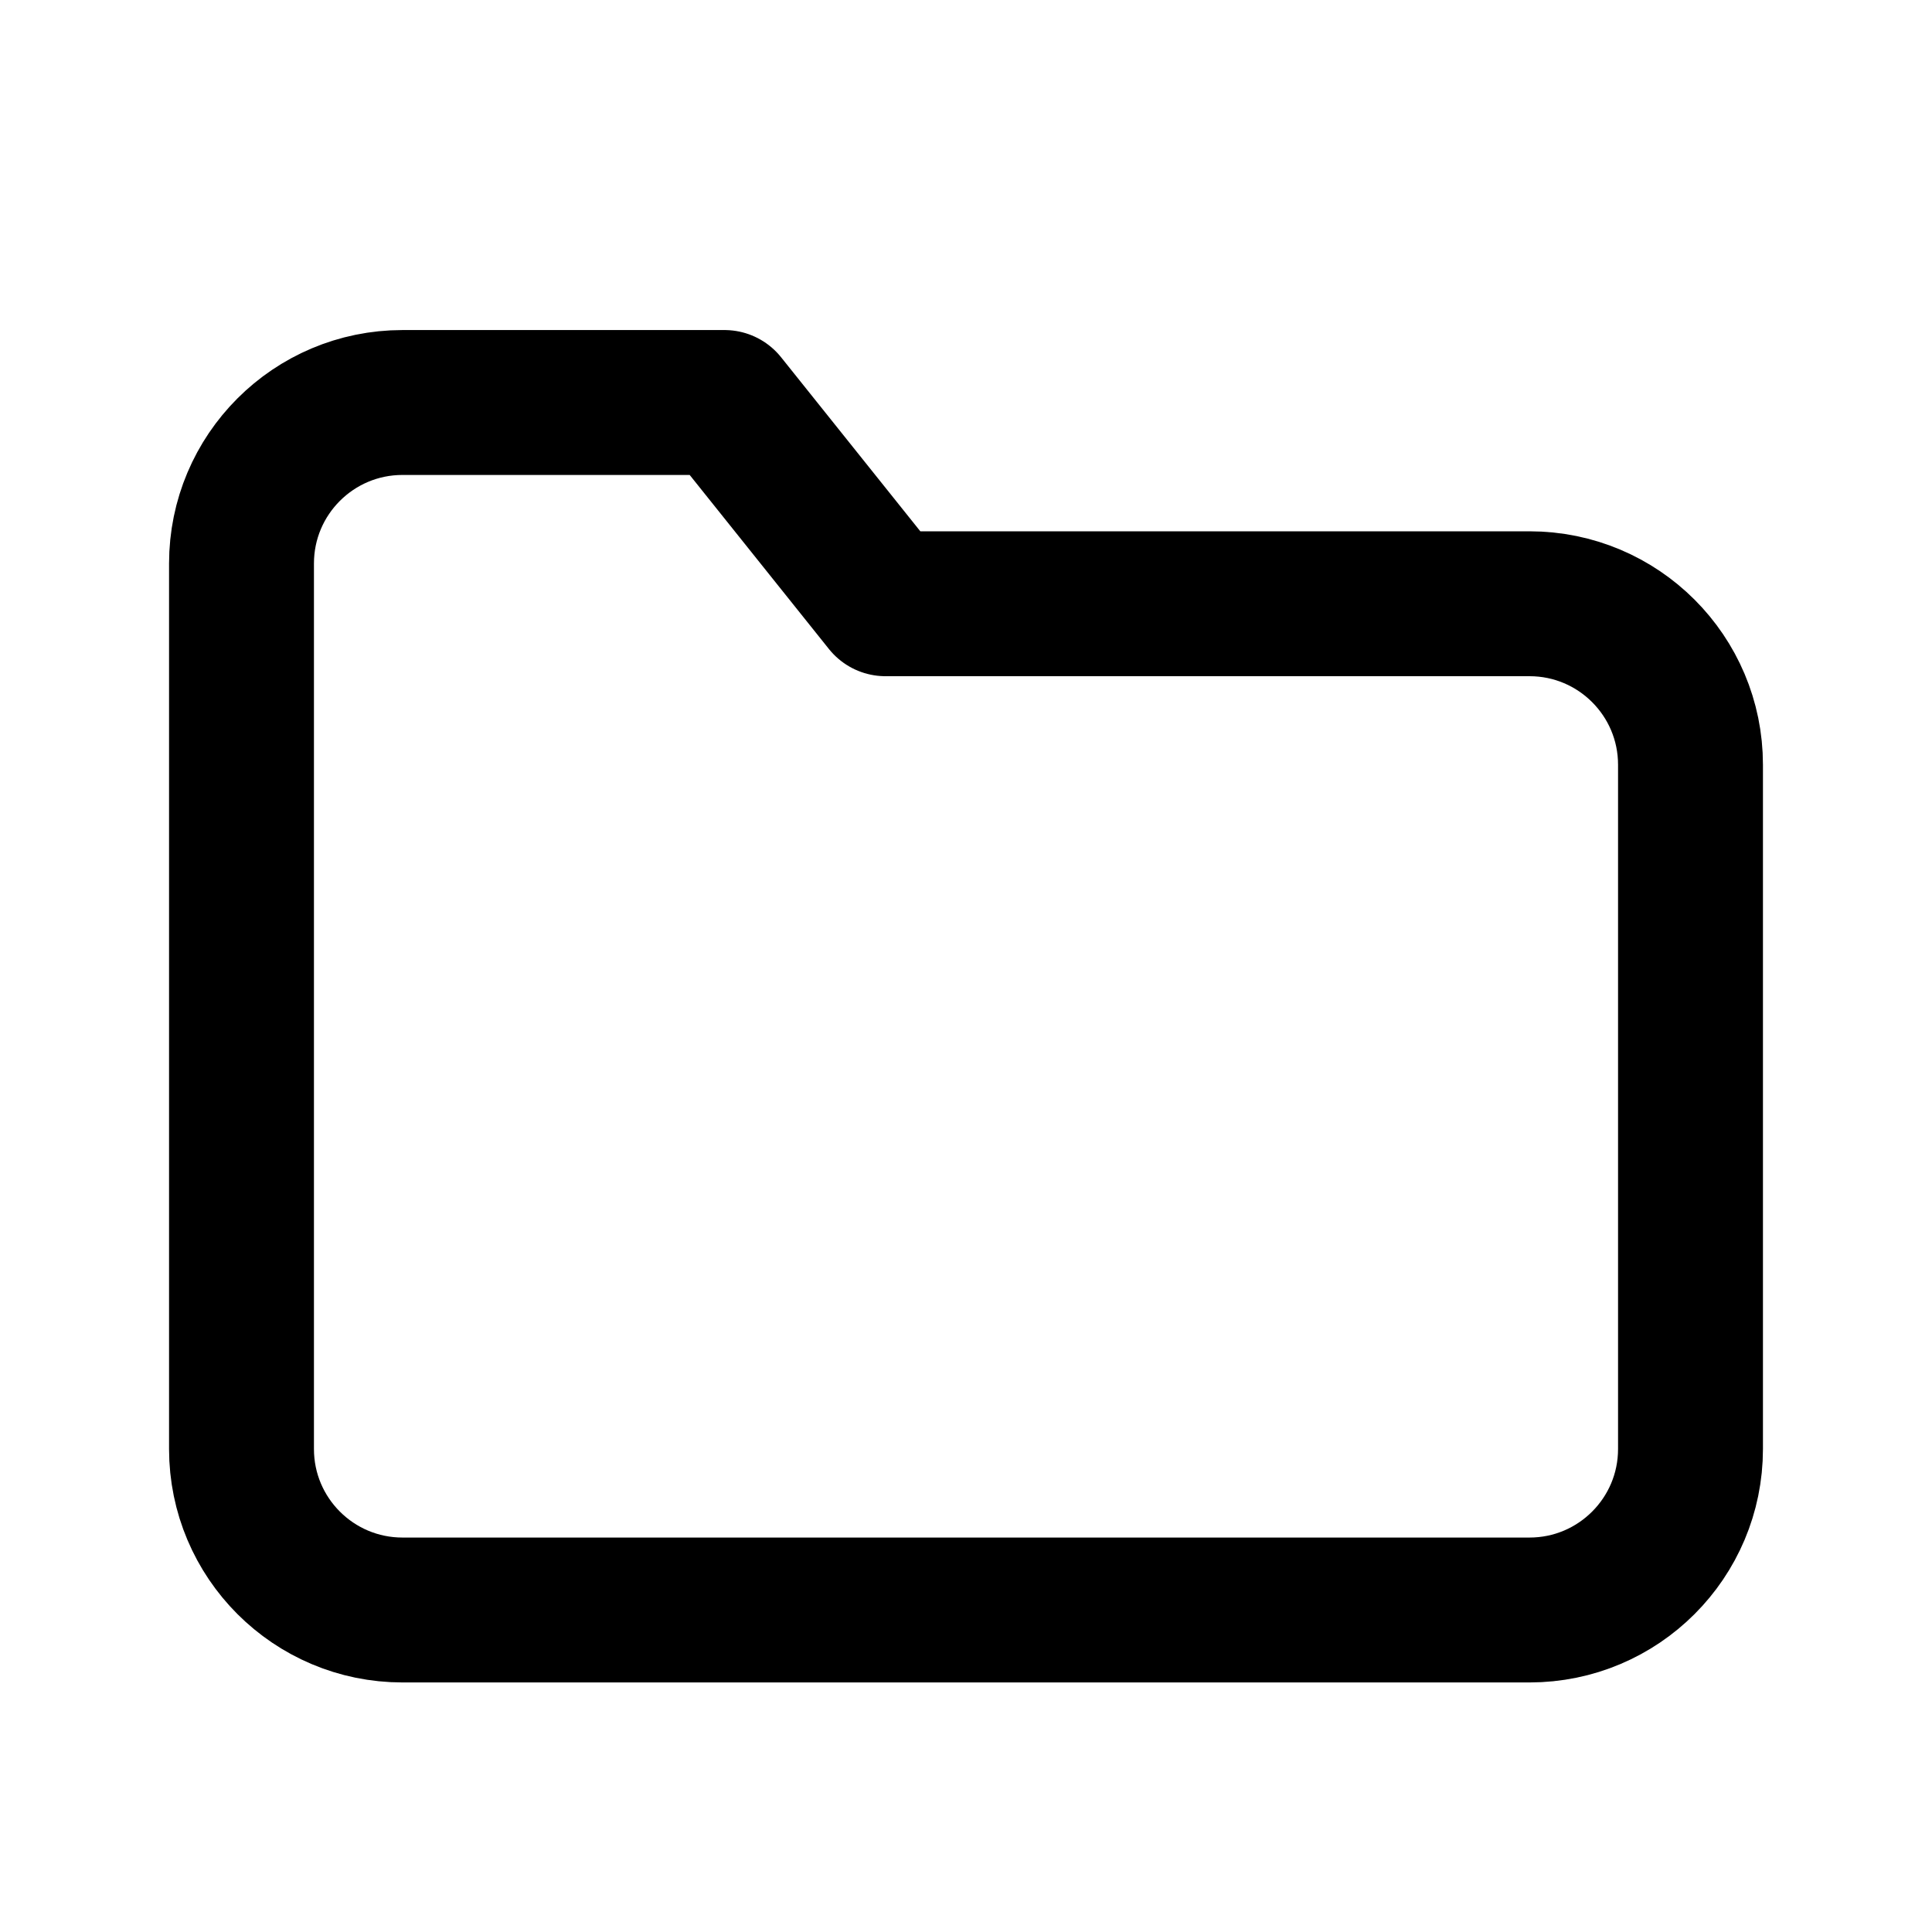
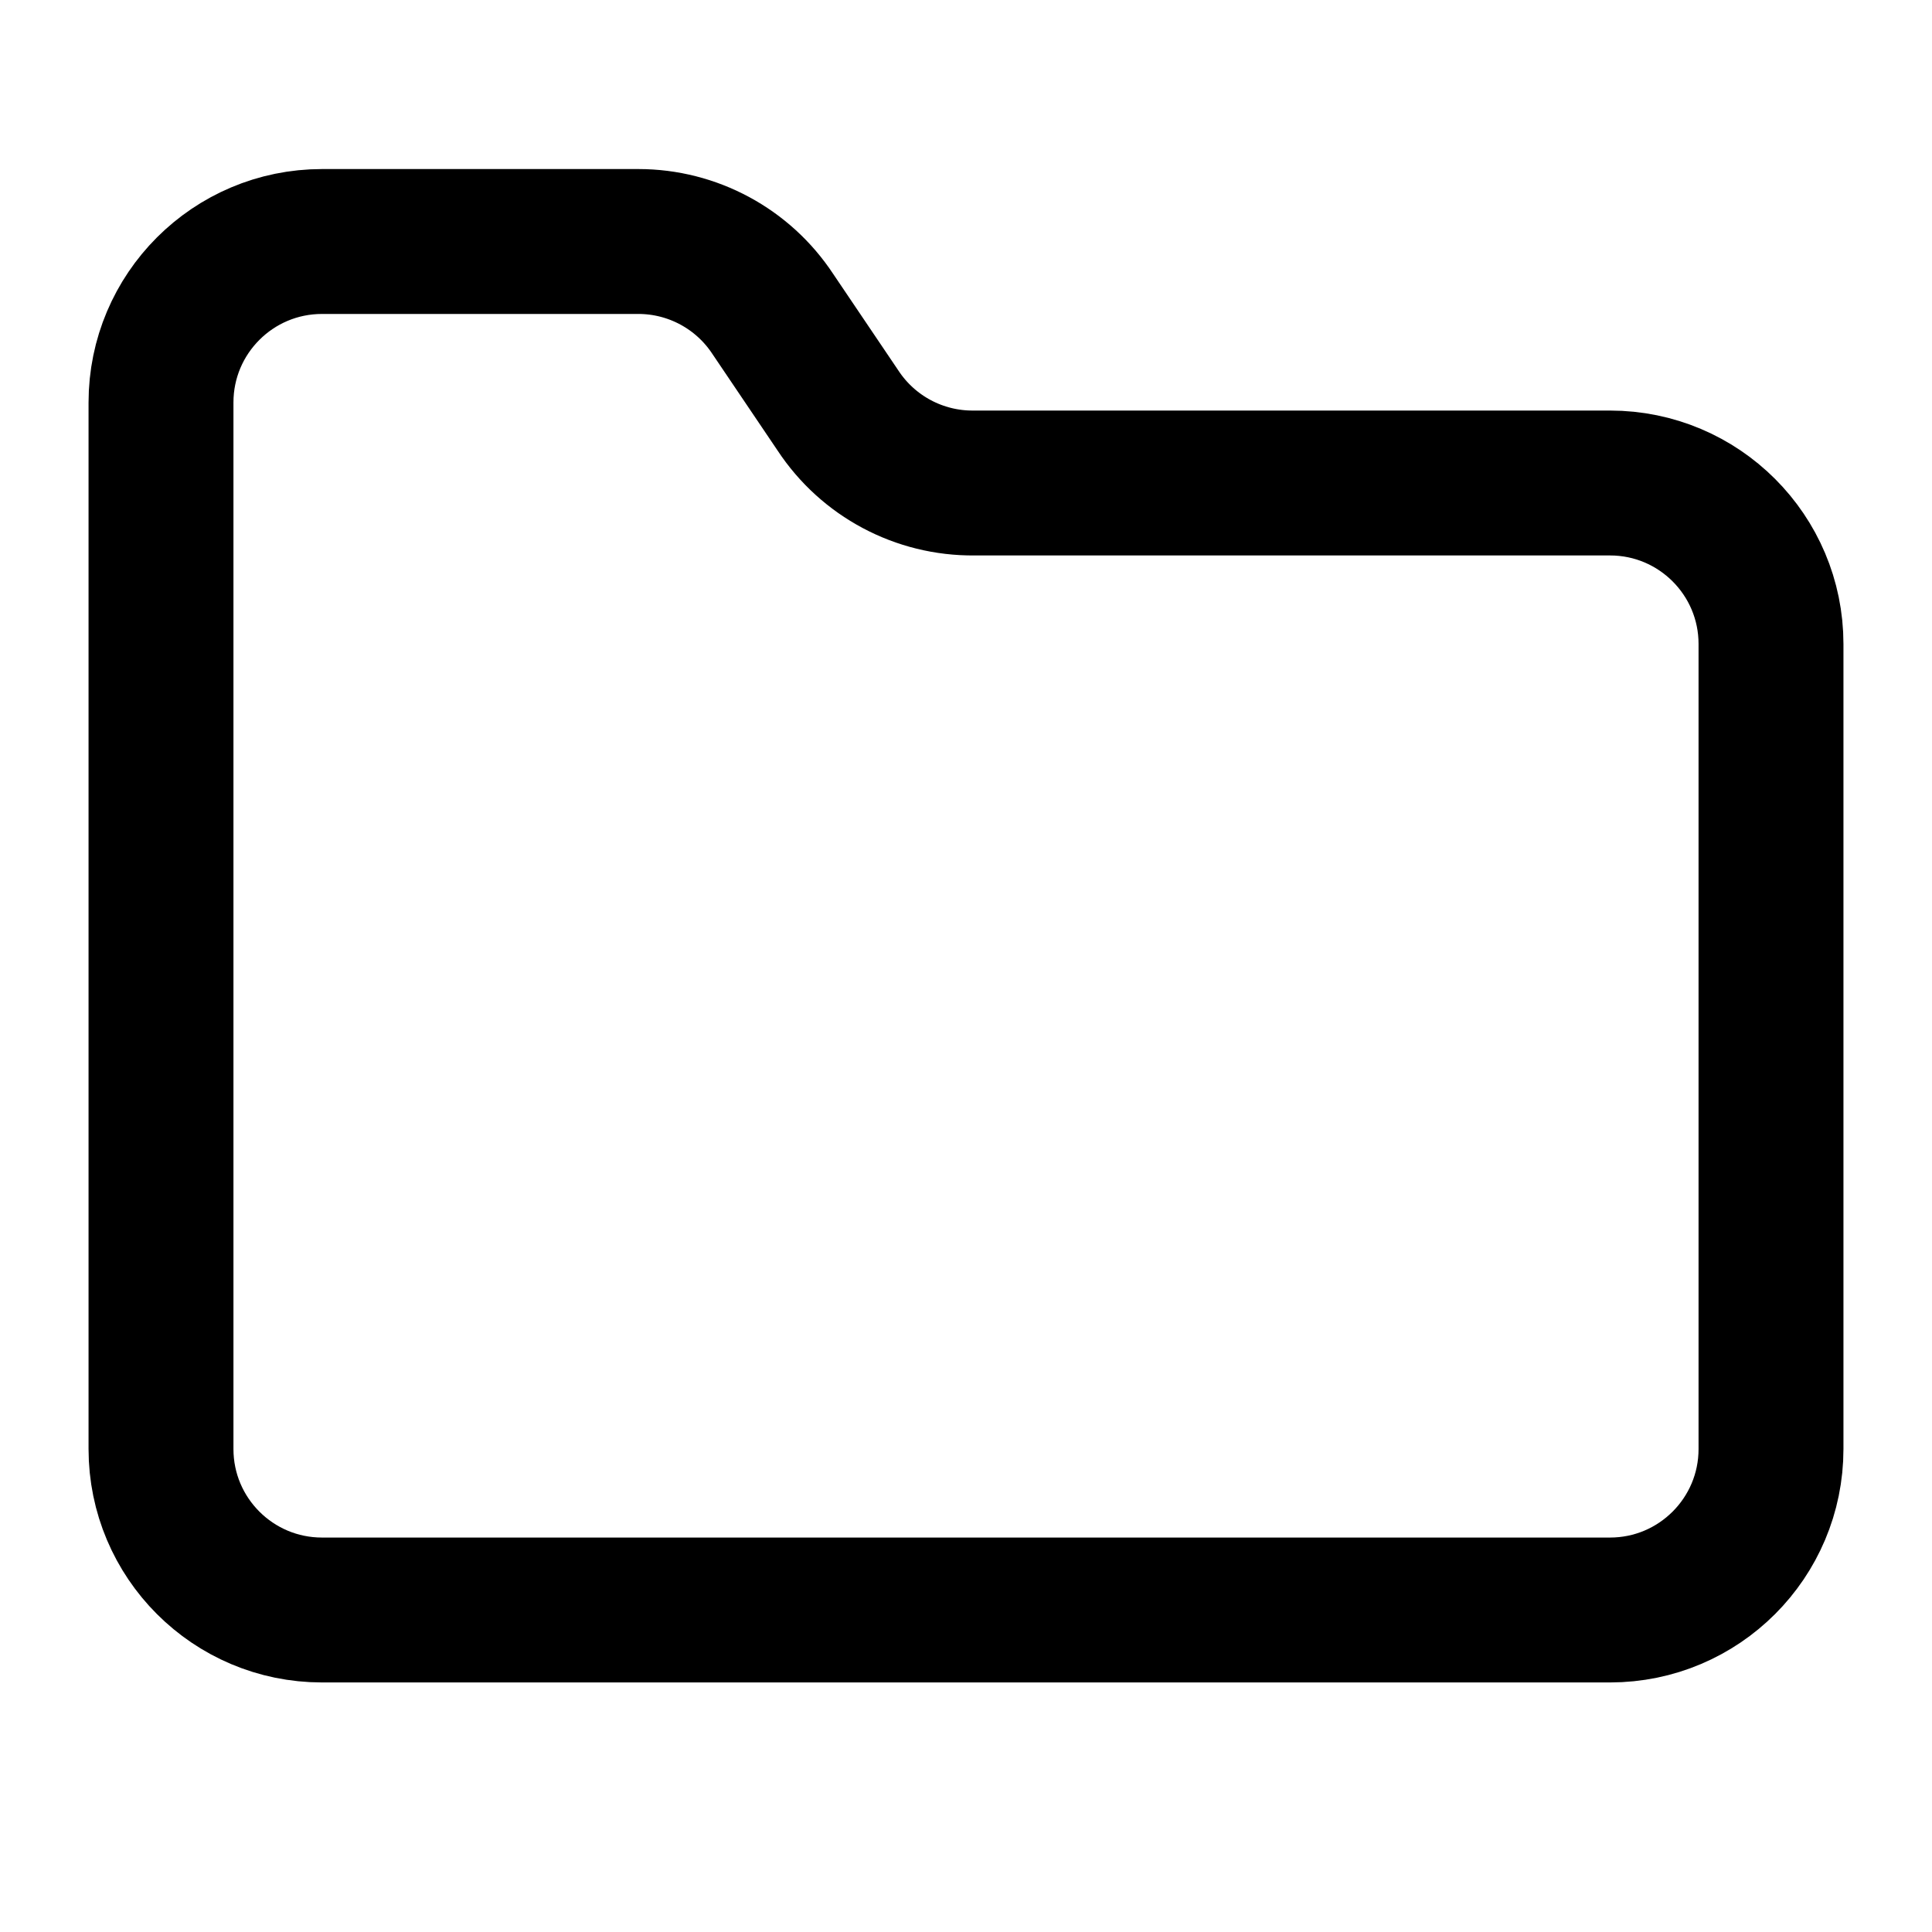
<svg xmlns="http://www.w3.org/2000/svg" viewBox="0 0 24 24" fill="none" stroke="#000" stroke-width="1.8" stroke-linecap="round" stroke-linejoin="round">
-   <path d="M3 7a2 2 0 0 1 2-2h4l2 2.5h8a2 2 0 0 1 2 2V18a2 2 0 0 1-2 2H5a2 2 0 0 1-2-2z" />
+   <path d="M20 20a2 2 0 0 0 2-2V8a2 2 0 0 0-2-2h-7.9a2 2 0 0 1-1.69-.9L9.6 3.9A2 2 0 0 0 7.93 3H4a2 2 0 0 0-2 2v13a2 2 0 0 0 2 2Z" />
</svg>
